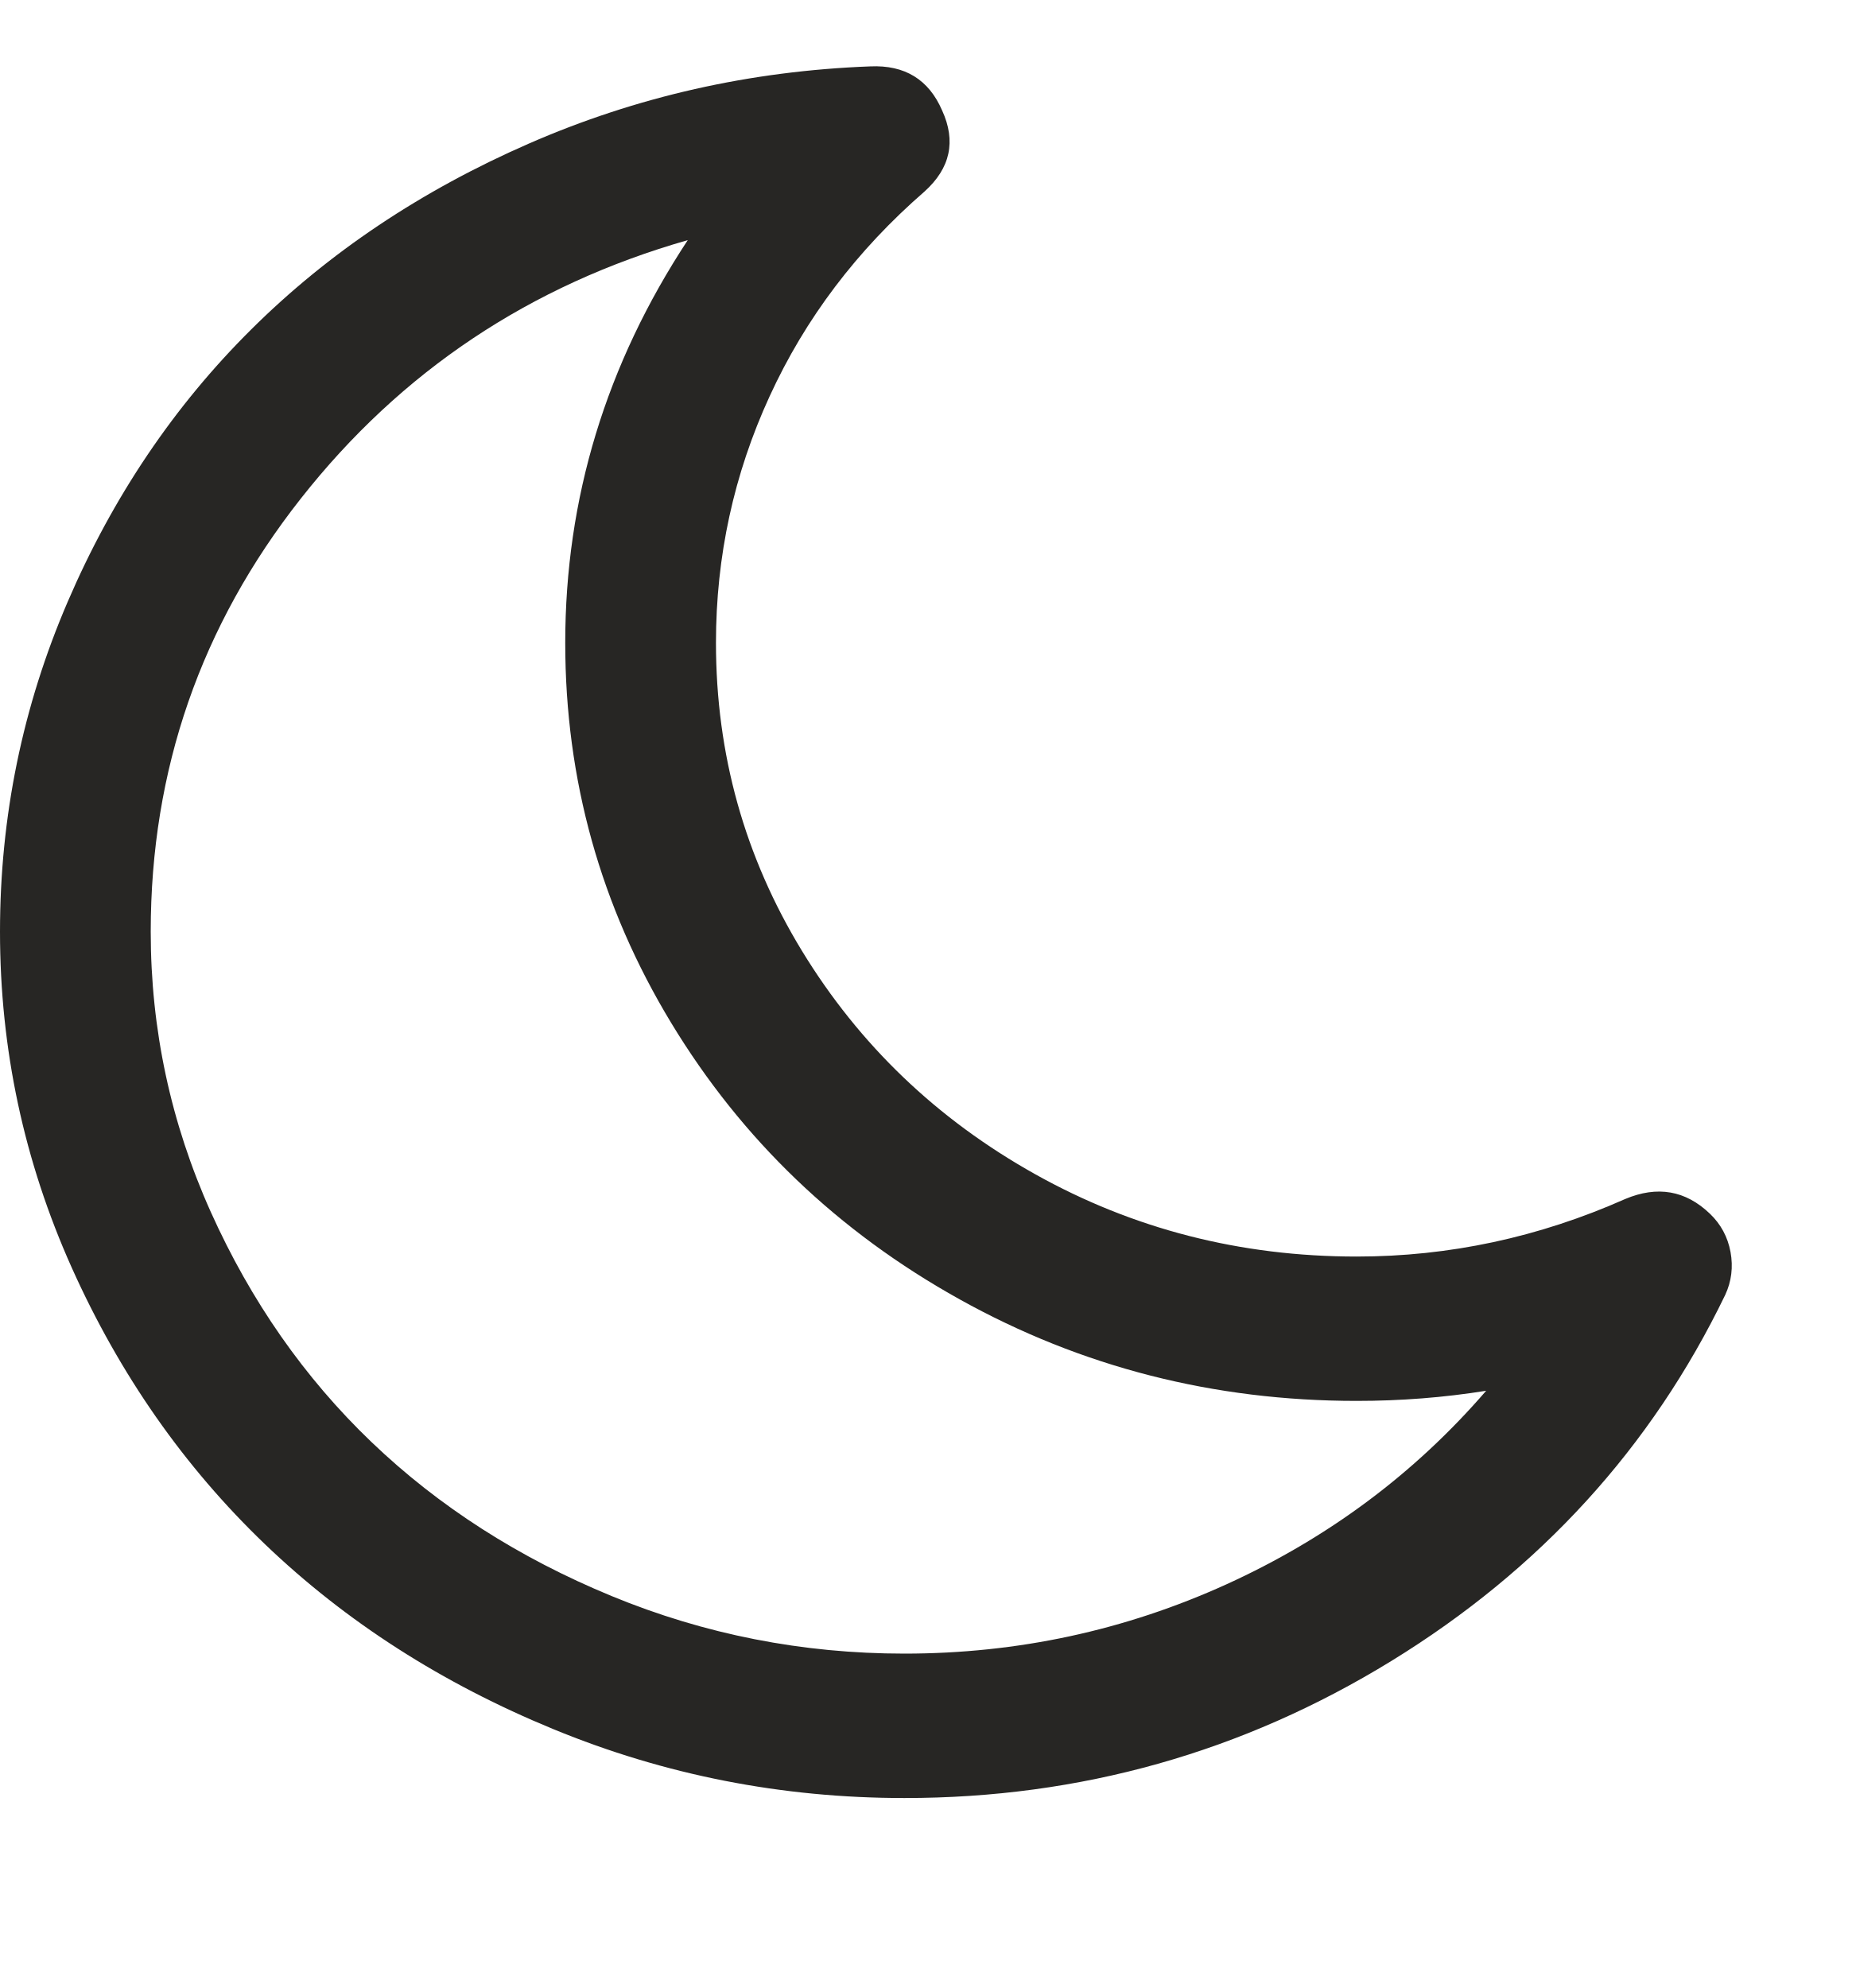
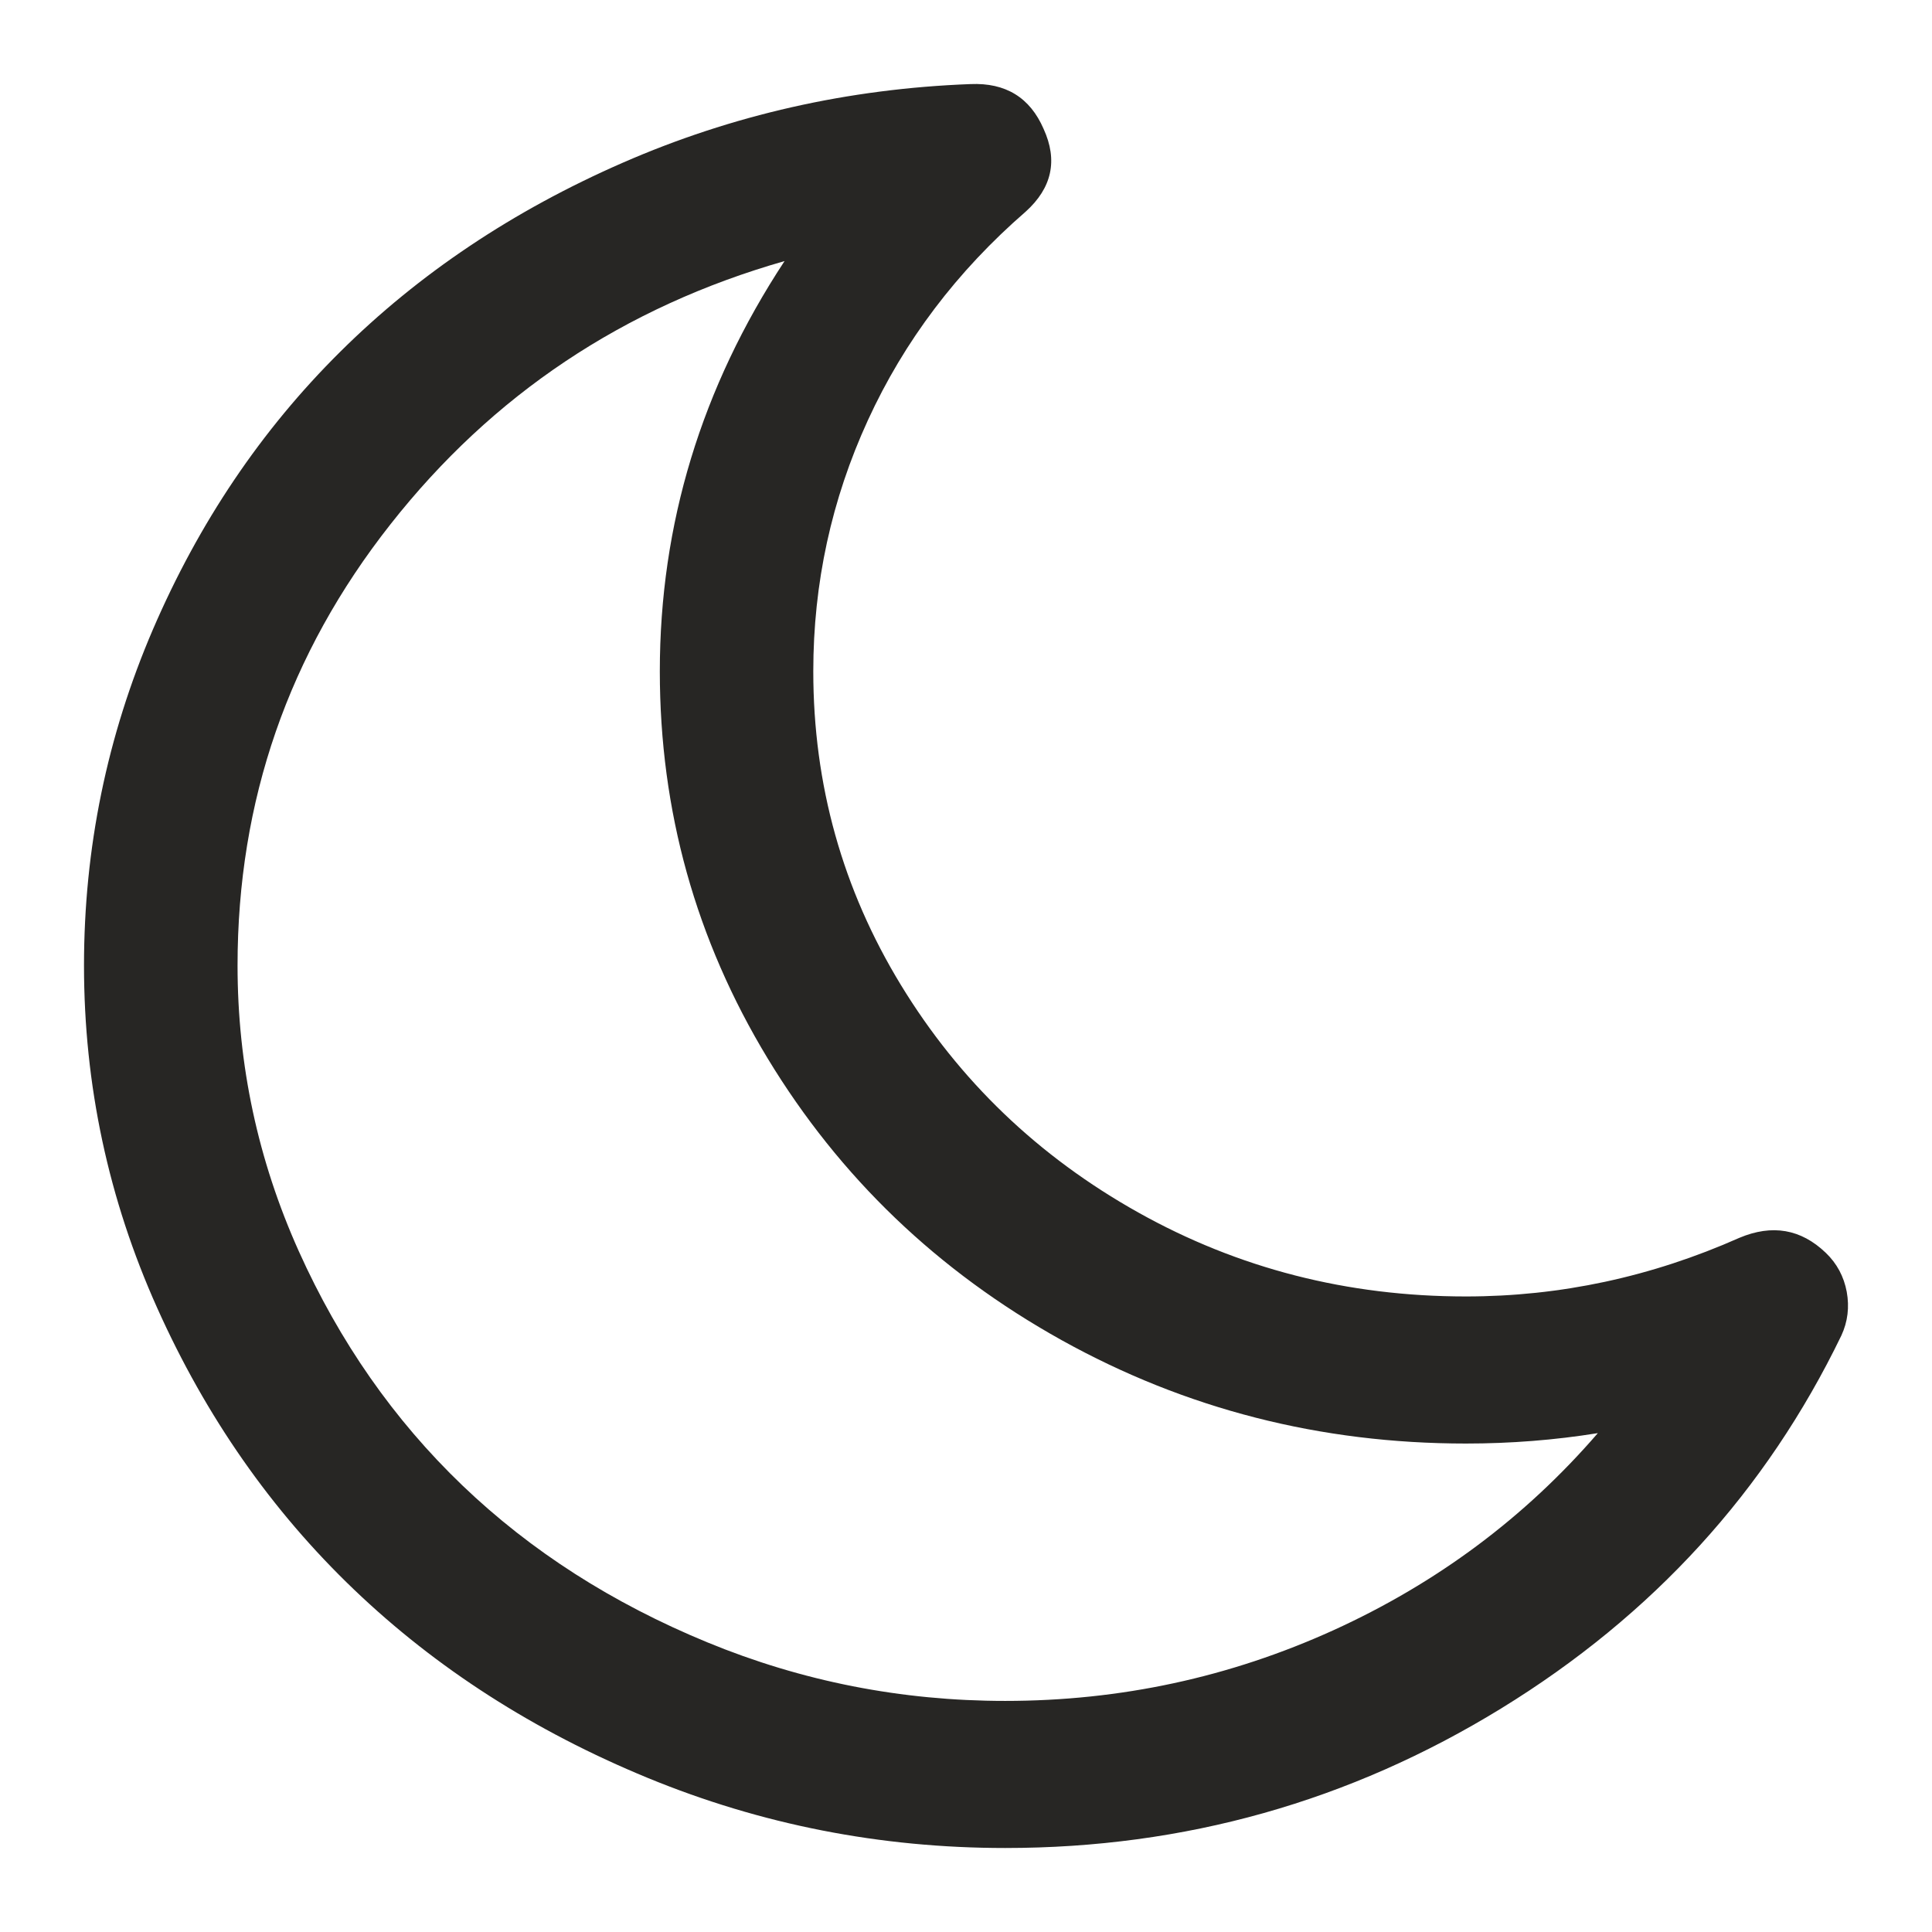
- <svg xmlns="http://www.w3.org/2000/svg" width="28" height="30" viewBox="0 0 30 30">
-   <path d="M24.029 21.415C23.343 21.525 22.645 21.579 21.934 21.579C19.624 21.579 17.485 21.032 15.518 19.938C13.55 18.844 11.995 17.354 10.853 15.469C9.711 13.584 9.139 11.535 9.139 9.322C9.139 6.988 9.799 4.817 11.12 2.811C8.568 3.54 6.483 4.933 4.865 6.988C3.246 9.043 2.437 11.377 2.437 13.992C2.437 15.572 2.761 17.083 3.408 18.524C4.056 19.965 4.922 21.206 6.007 22.245C7.093 23.285 8.387 24.115 9.891 24.735C11.396 25.355 12.973 25.665 14.623 25.665C16.451 25.665 18.187 25.291 19.831 24.544C21.474 23.796 22.874 22.753 24.029 21.415ZM27.894 19.865C26.701 22.334 24.901 24.306 22.496 25.784C20.091 27.261 17.466 28 14.623 28C12.643 28 10.751 27.629 8.949 26.887C7.146 26.146 5.591 25.148 4.284 23.896C2.977 22.643 1.936 21.154 1.161 19.427C0.387 17.701 0 15.889 0 13.992C0 12.131 0.365 10.353 1.095 8.657C1.825 6.96 2.815 5.492 4.065 4.252C5.315 3.011 6.81 2.011 8.549 1.251C10.288 0.491 12.129 0.075 14.071 0.002C14.629 -0.023 15.016 0.214 15.232 0.713C15.461 1.212 15.366 1.649 14.947 2.026C13.855 2.975 13.02 4.078 12.443 5.337C11.865 6.595 11.576 7.924 11.576 9.322C11.576 11.122 12.04 12.782 12.966 14.302C13.893 15.822 15.15 17.026 16.736 17.913C18.323 18.801 20.056 19.245 21.934 19.245C23.432 19.245 24.879 18.935 26.276 18.315C26.796 18.096 27.253 18.175 27.646 18.552C27.824 18.722 27.935 18.929 27.98 19.172C28.024 19.415 27.996 19.646 27.894 19.865Z" fill="#272624" />
+ <svg xmlns="http://www.w3.org/2000/svg" width="23" height="23" viewBox="0 0 23 23" fill="none">
+   <path d="M19.022 17.061C18.508 17.144 17.984 17.185 17.451 17.185C15.718 17.185 14.114 16.774 12.638 15.954C11.163 15.133 9.997 14.015 9.14 12.602C8.283 11.188 7.855 9.652 7.855 7.992C7.855 6.241 8.35 4.613 9.34 3.108C7.426 3.655 5.862 4.699 4.649 6.241C3.435 7.782 2.828 9.533 2.828 11.494C2.828 12.679 3.071 13.812 3.556 14.893C4.042 15.974 4.691 16.904 5.505 17.684C6.319 18.464 7.29 19.086 8.419 19.551C9.547 20.016 10.73 20.249 11.967 20.249C13.338 20.249 14.64 19.968 15.873 19.408C17.106 18.847 18.155 18.065 19.022 17.061ZM21.921 15.899C21.026 17.75 19.676 19.23 17.872 20.338C16.068 21.446 14.1 22 11.967 22C10.482 22 9.064 21.722 7.712 21.166C6.36 20.609 5.194 19.861 4.213 18.922C3.232 17.983 2.452 16.866 1.871 15.57C1.29 14.275 1 12.916 1 11.494C1 10.098 1.274 8.765 1.821 7.492C2.369 6.22 3.111 5.119 4.049 4.189C4.987 3.258 6.108 2.508 7.412 1.938C8.716 1.368 10.097 1.056 11.553 1.001C11.972 0.983 12.262 1.161 12.424 1.535C12.595 1.909 12.524 2.237 12.21 2.52C11.391 3.231 10.765 4.059 10.332 5.003C9.899 5.947 9.682 6.943 9.682 7.992C9.682 9.341 10.03 10.586 10.725 11.726C11.42 12.866 12.362 13.769 13.552 14.435C14.742 15.101 16.042 15.434 17.451 15.434C18.574 15.434 19.66 15.201 20.707 14.736C21.097 14.572 21.44 14.631 21.735 14.914C21.868 15.041 21.951 15.197 21.985 15.379C22.018 15.561 21.997 15.735 21.921 15.899Z" fill="#272624" />
</svg>
